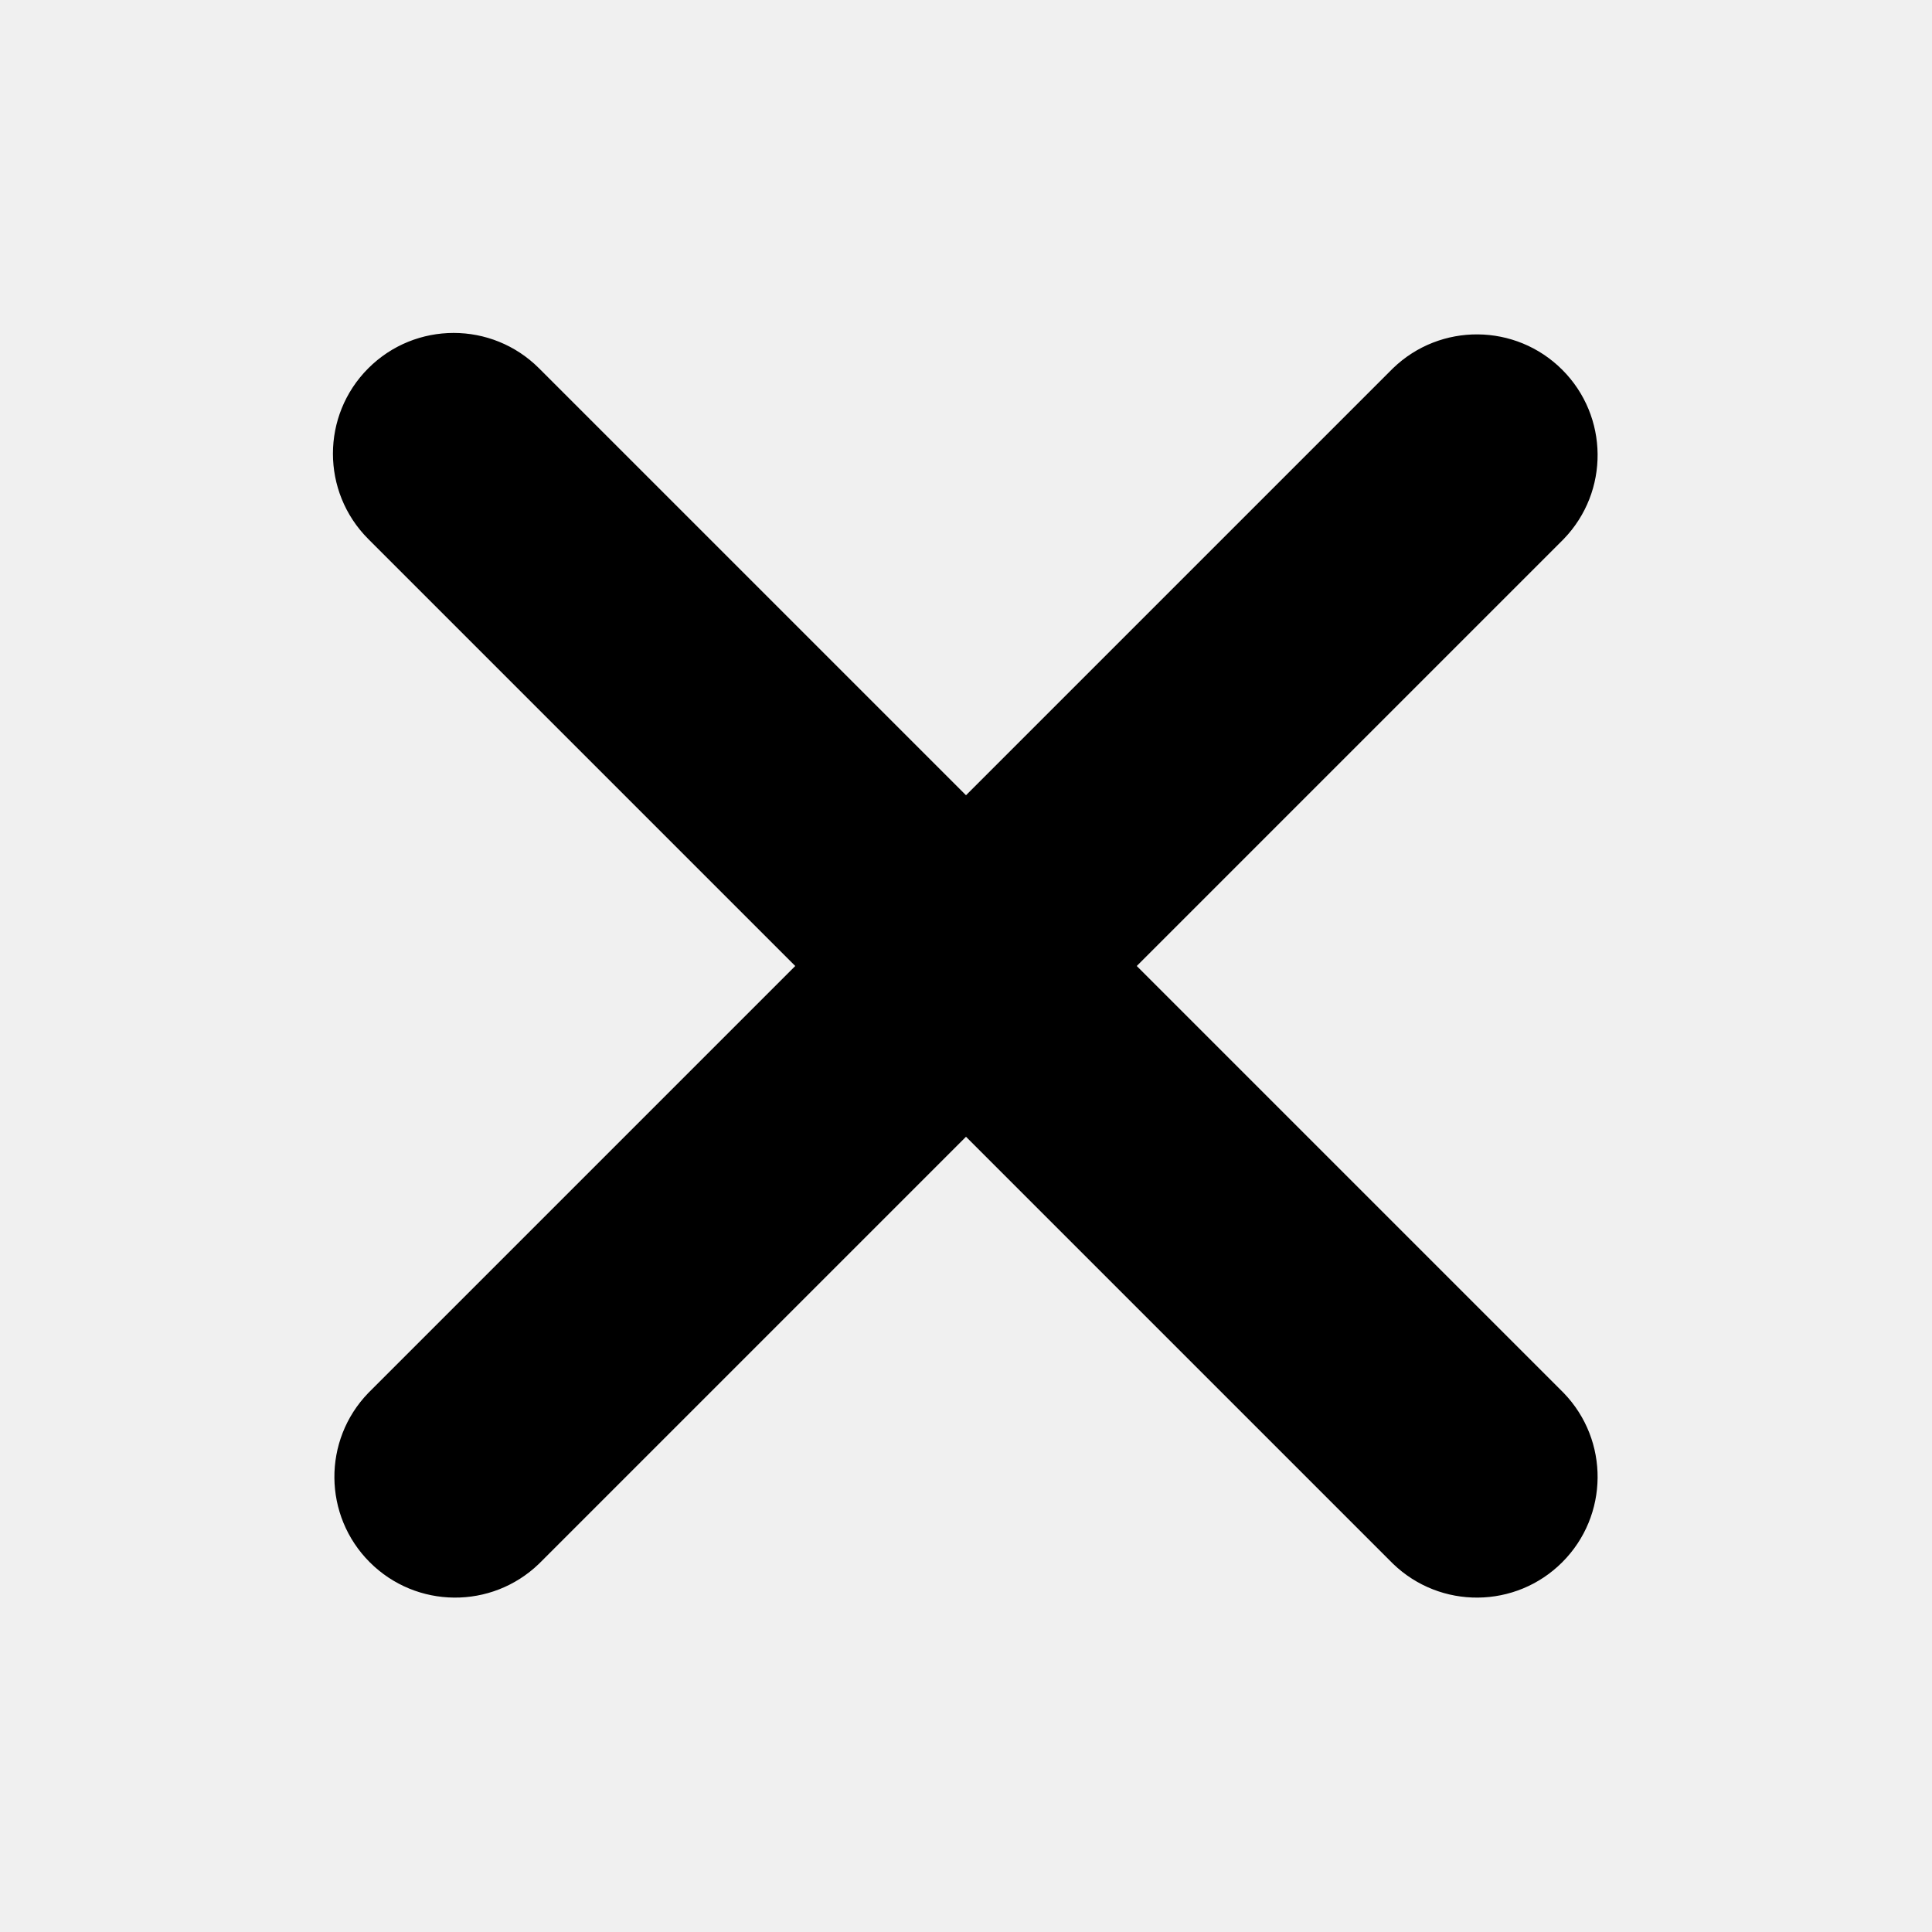
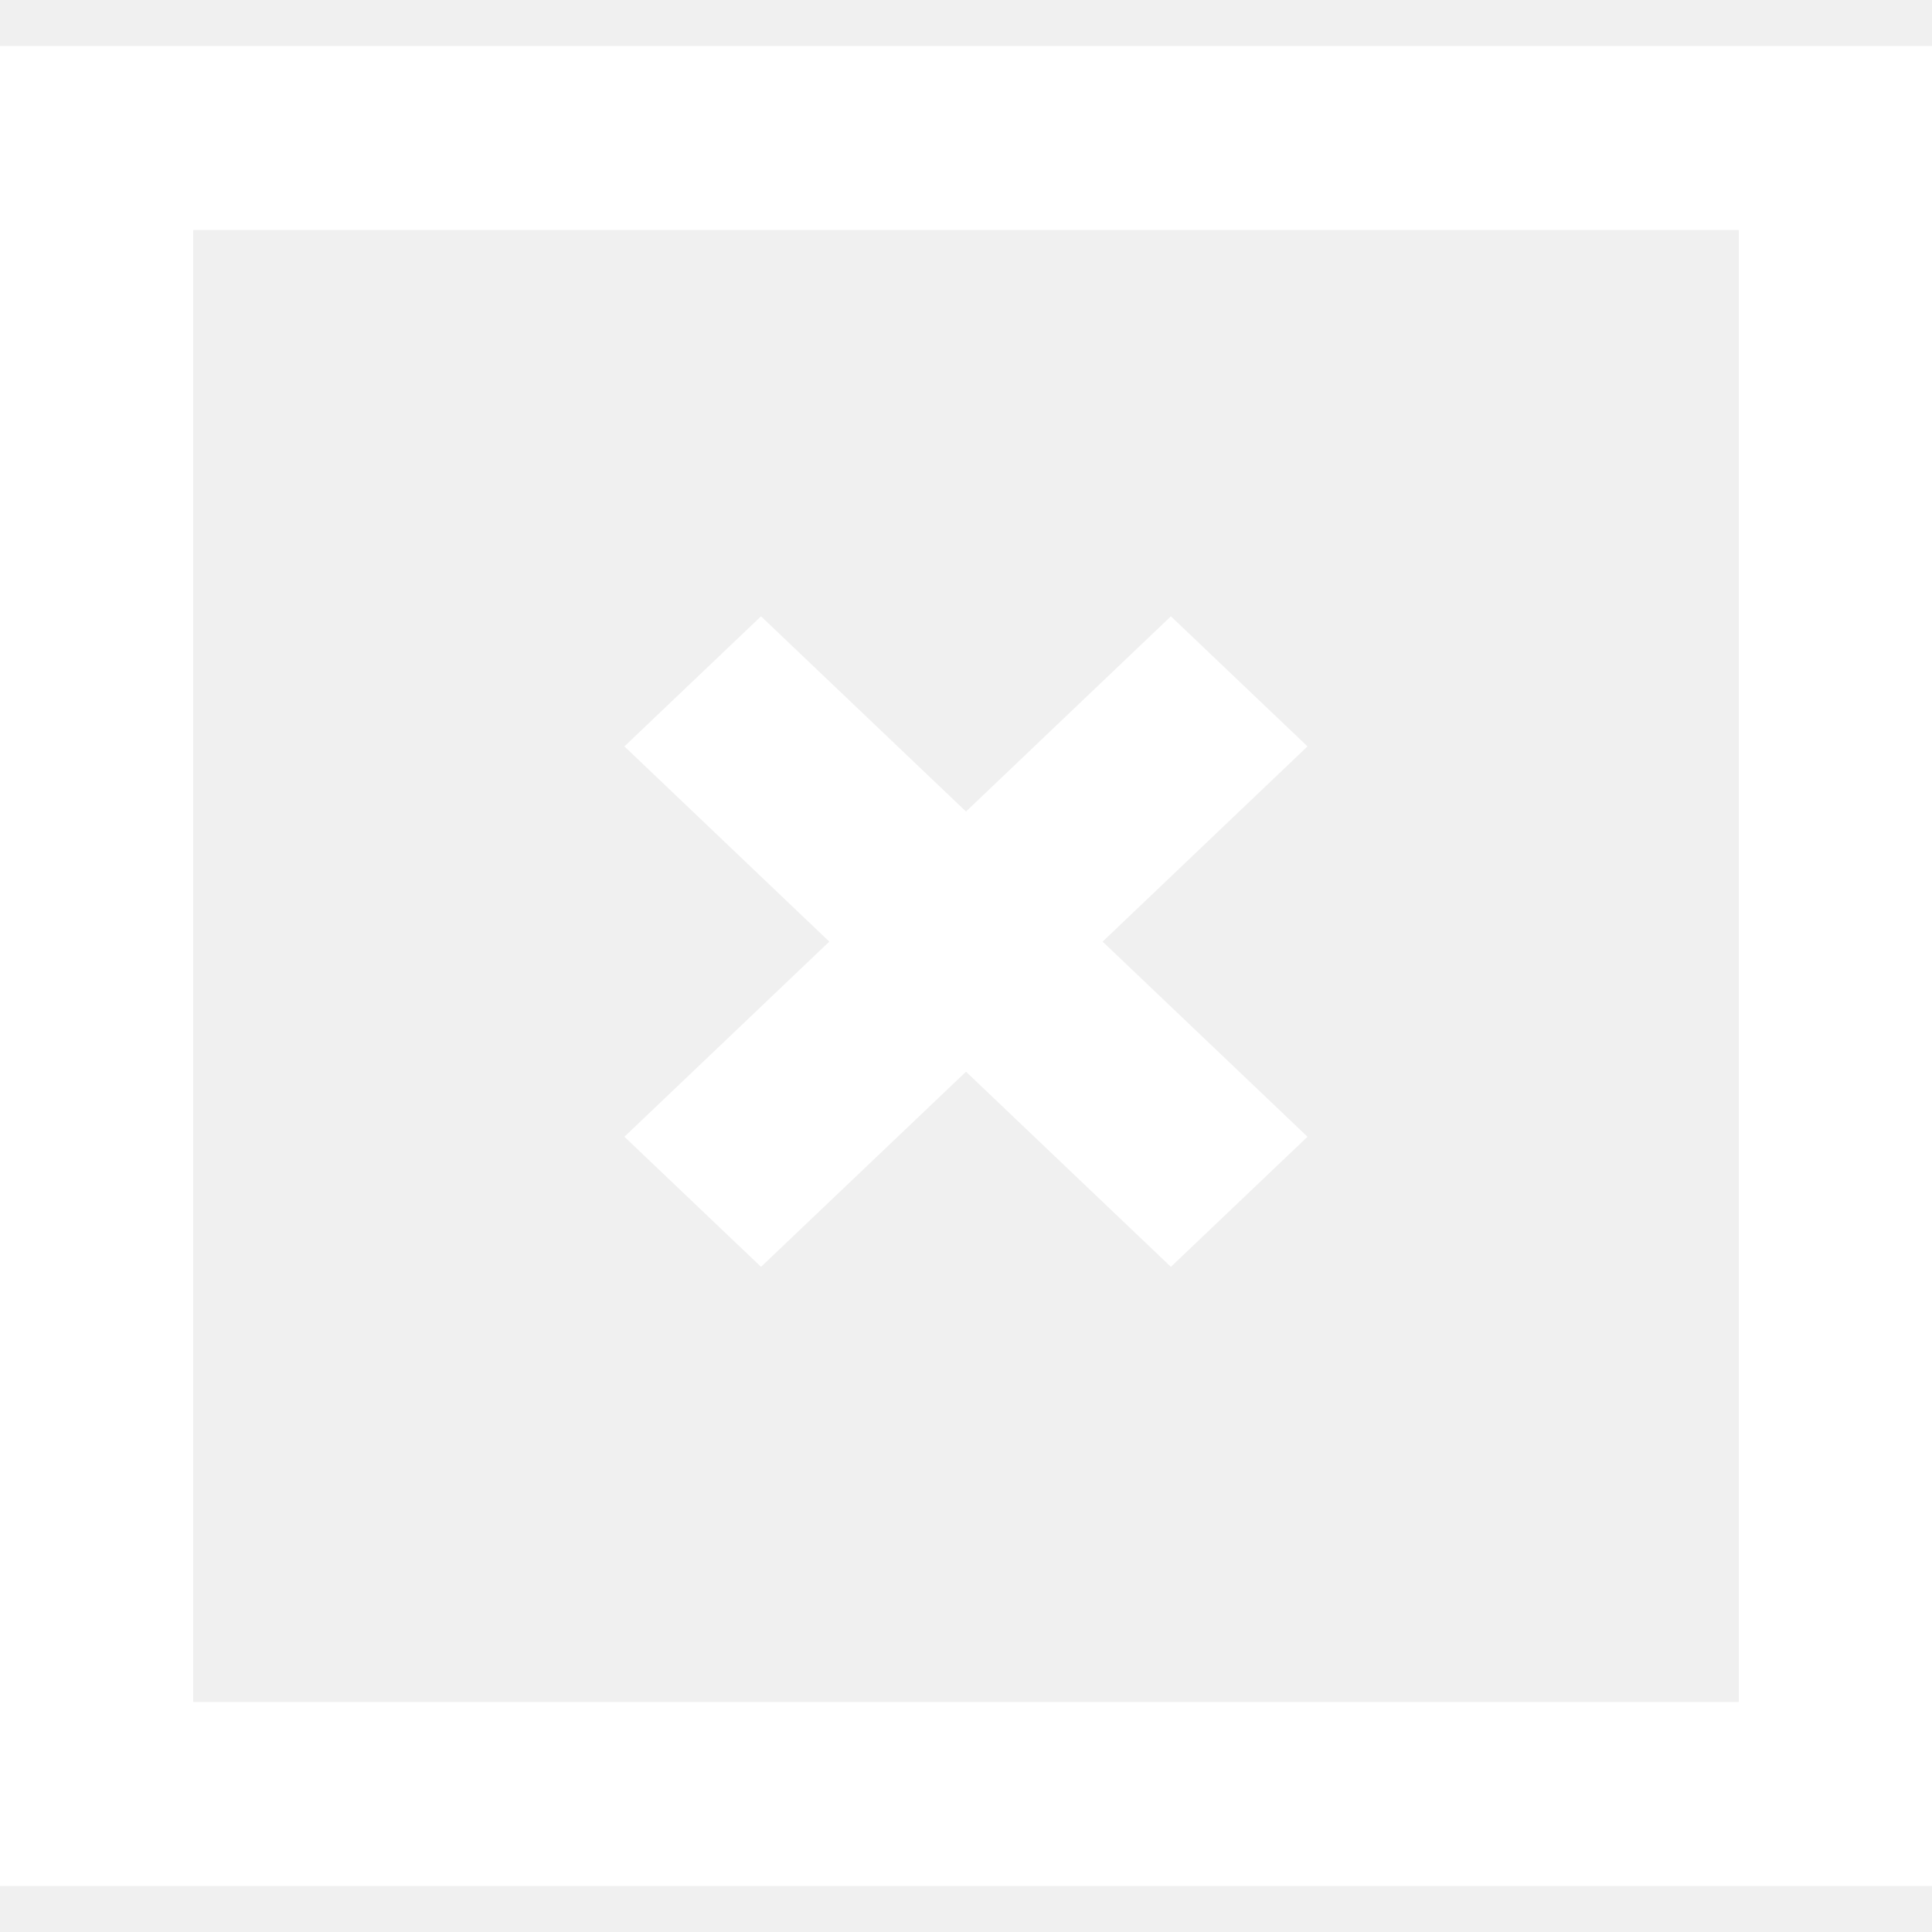
- <svg xmlns="http://www.w3.org/2000/svg" width="64px" height="64px" viewBox="0 0 1024 1024" fill="#000000">
+ <svg xmlns="http://www.w3.org/2000/svg" width="64px" height="64px" viewBox="0 -0.5 21 21" version="1.1" fill="#ffffff">
  <g id="SVGRepo_bgCarrier" stroke-width="0" />
  <g id="SVGRepo_tracerCarrier" stroke-linecap="round" stroke-linejoin="round" />
  <g id="SVGRepo_iconCarrier">
-     <path fill="#000000" d="M195.2 195.2a64 64 0 0 1 90.496 0L512 421.504 738.304 195.2a64 64 0 0 1 90.496 90.496L602.496 512 828.8 738.304a64 64 0 0 1-90.496 90.496L512 602.496 285.696 828.8a64 64 0 0 1-90.496-90.496L421.504 512 195.2 285.696a64 64 0 0 1 0-90.496z" />
+     <defs> </defs>
+     <g id="Page-1" stroke-width="0" fill="none" fill-rule="evenodd">
+       <g id="Dribbble-Light-Preview" transform="translate(-139, -160)" fill="#ffffff">
+         <g id="icons" transform="translate(56, 160)">
+           <path d="M85.1,18 L101.9,18 L101.9,2 L85.1,2 L85.1,18 Z M83,20 L104,20 L104,0 L83,0 L83,20 Z M89.787,11.856 L92.014,9.735 L89.787,7.613 L91.272,6.199 L93.5,8.321 L95.727,6.199 L97.212,7.613 L94.985,9.735 L97.212,11.856 L95.727,13.27 L93.5,11.149 L91.272,13.27 L89.787,11.856 Z" id="close-[#ffffff]"> </path>
+         </g>
+       </g>
+     </g>
  </g>
</svg>
